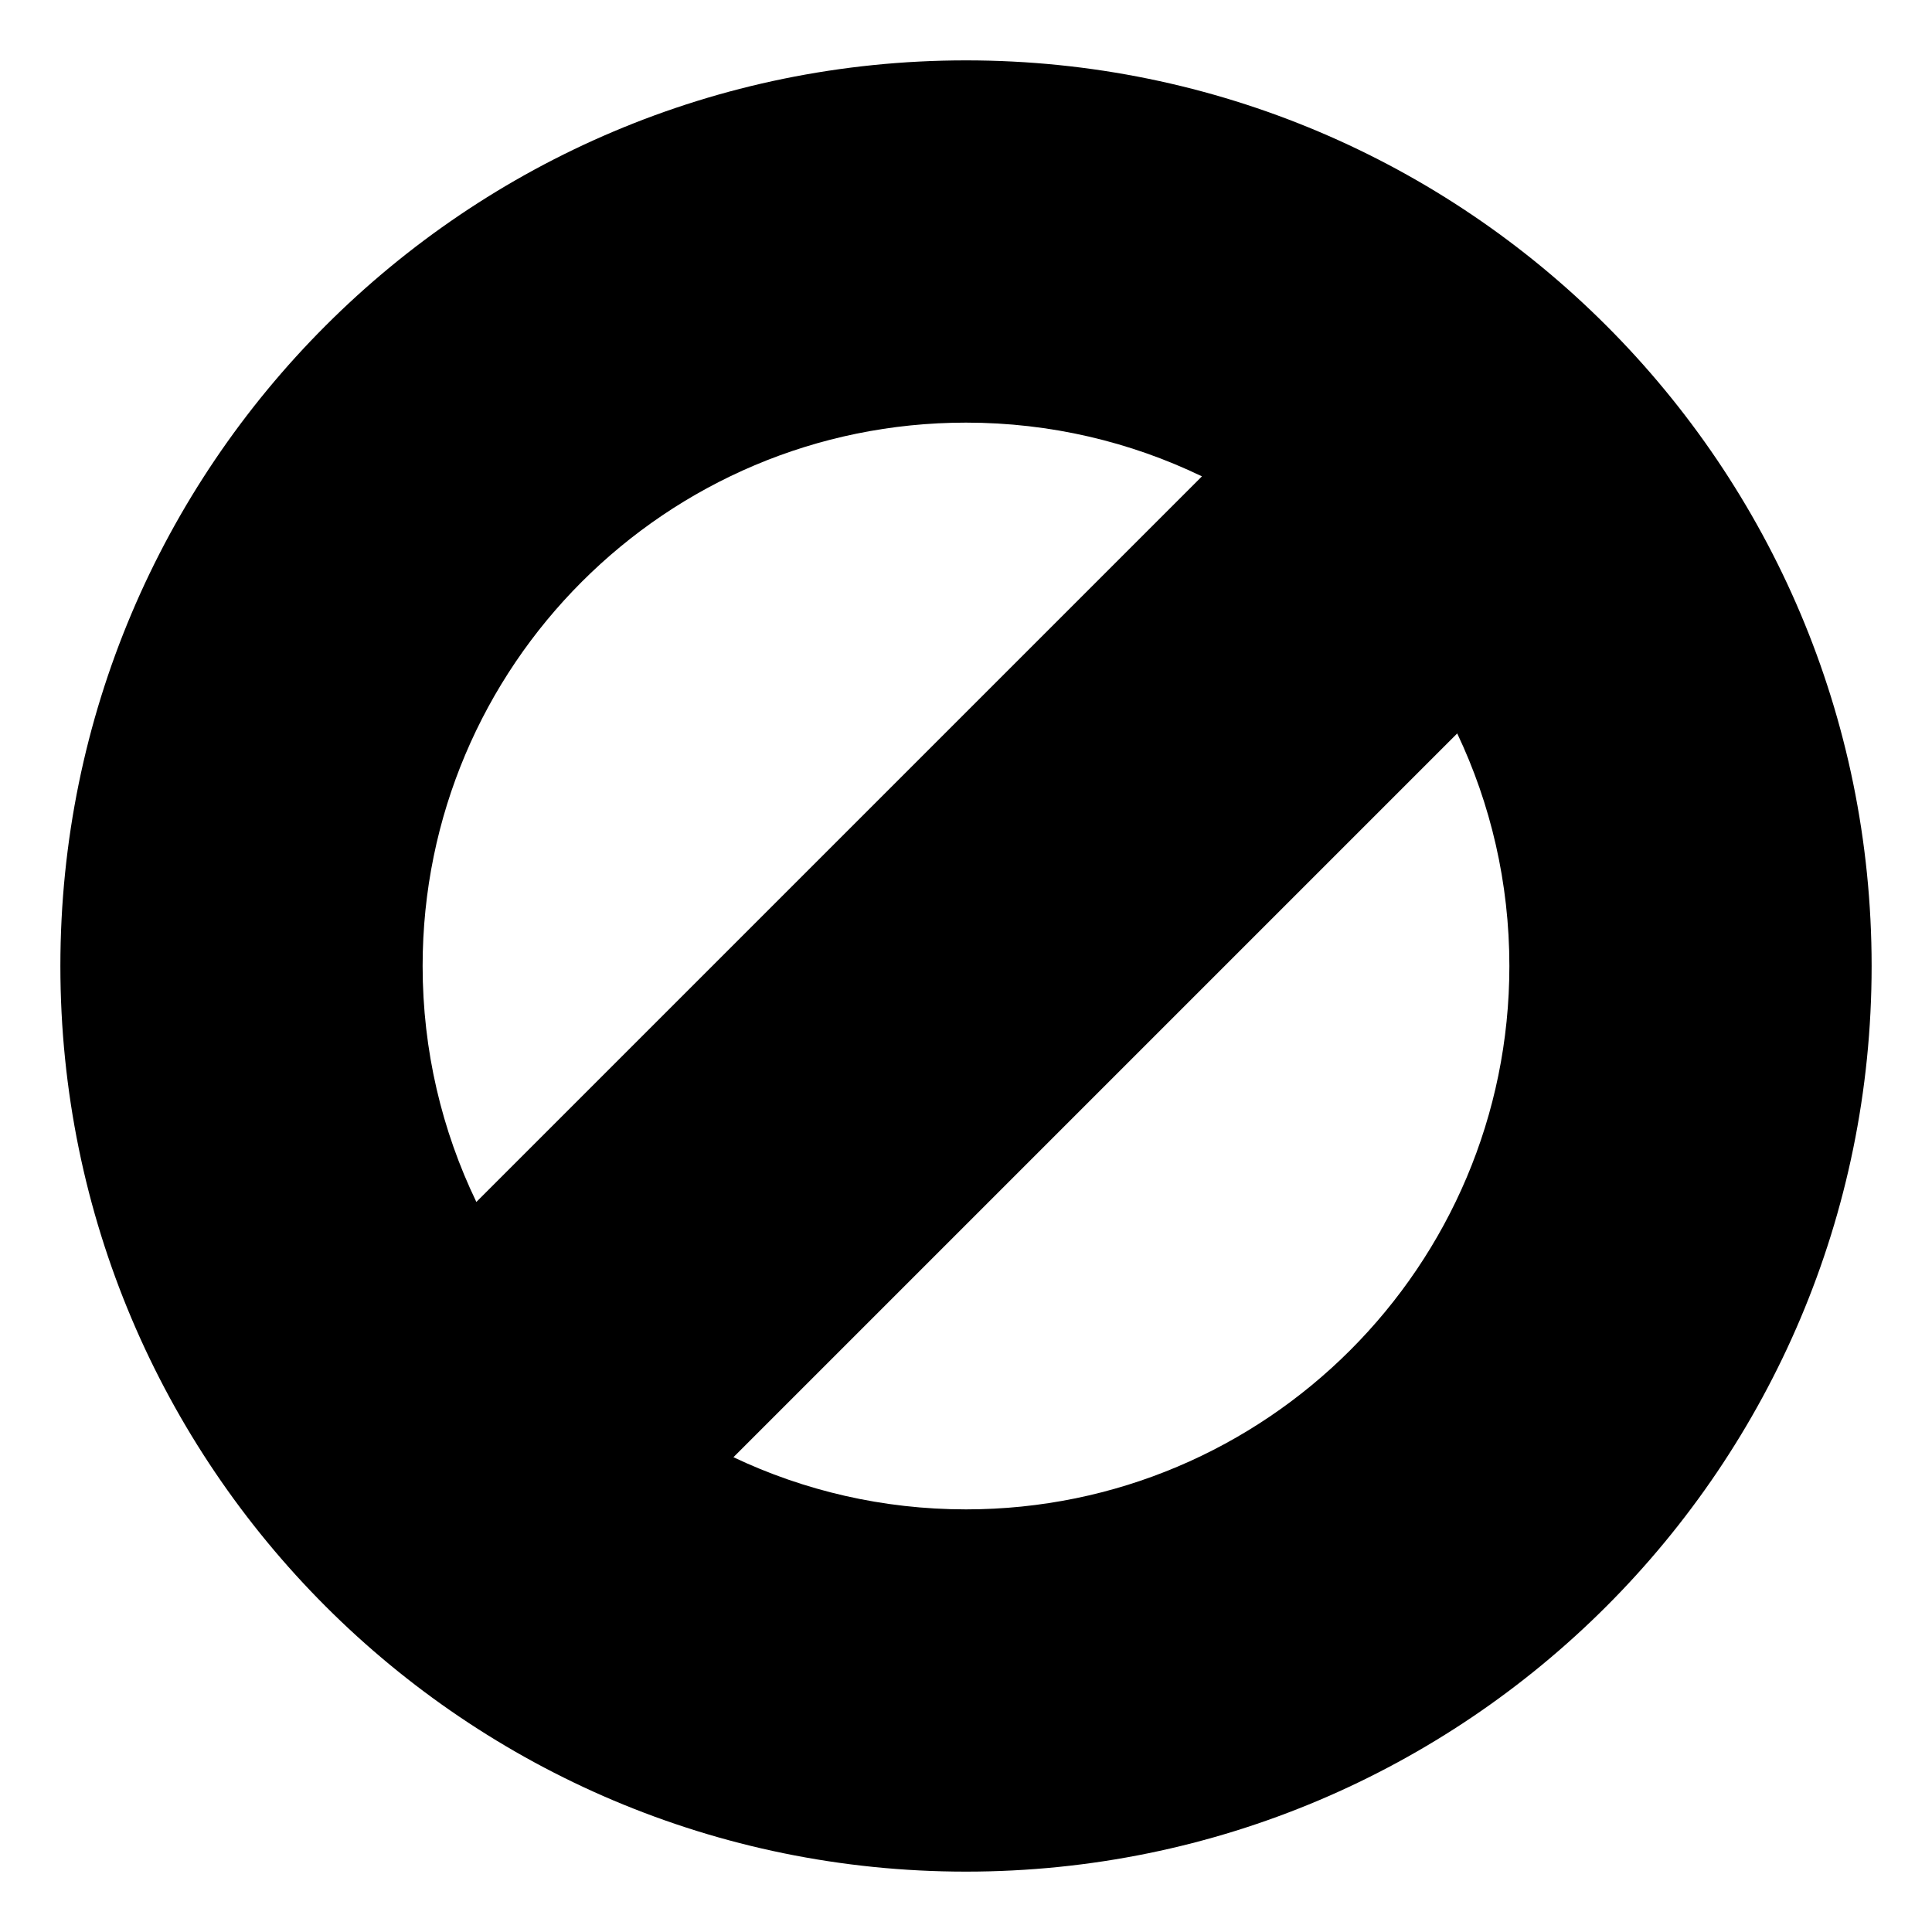
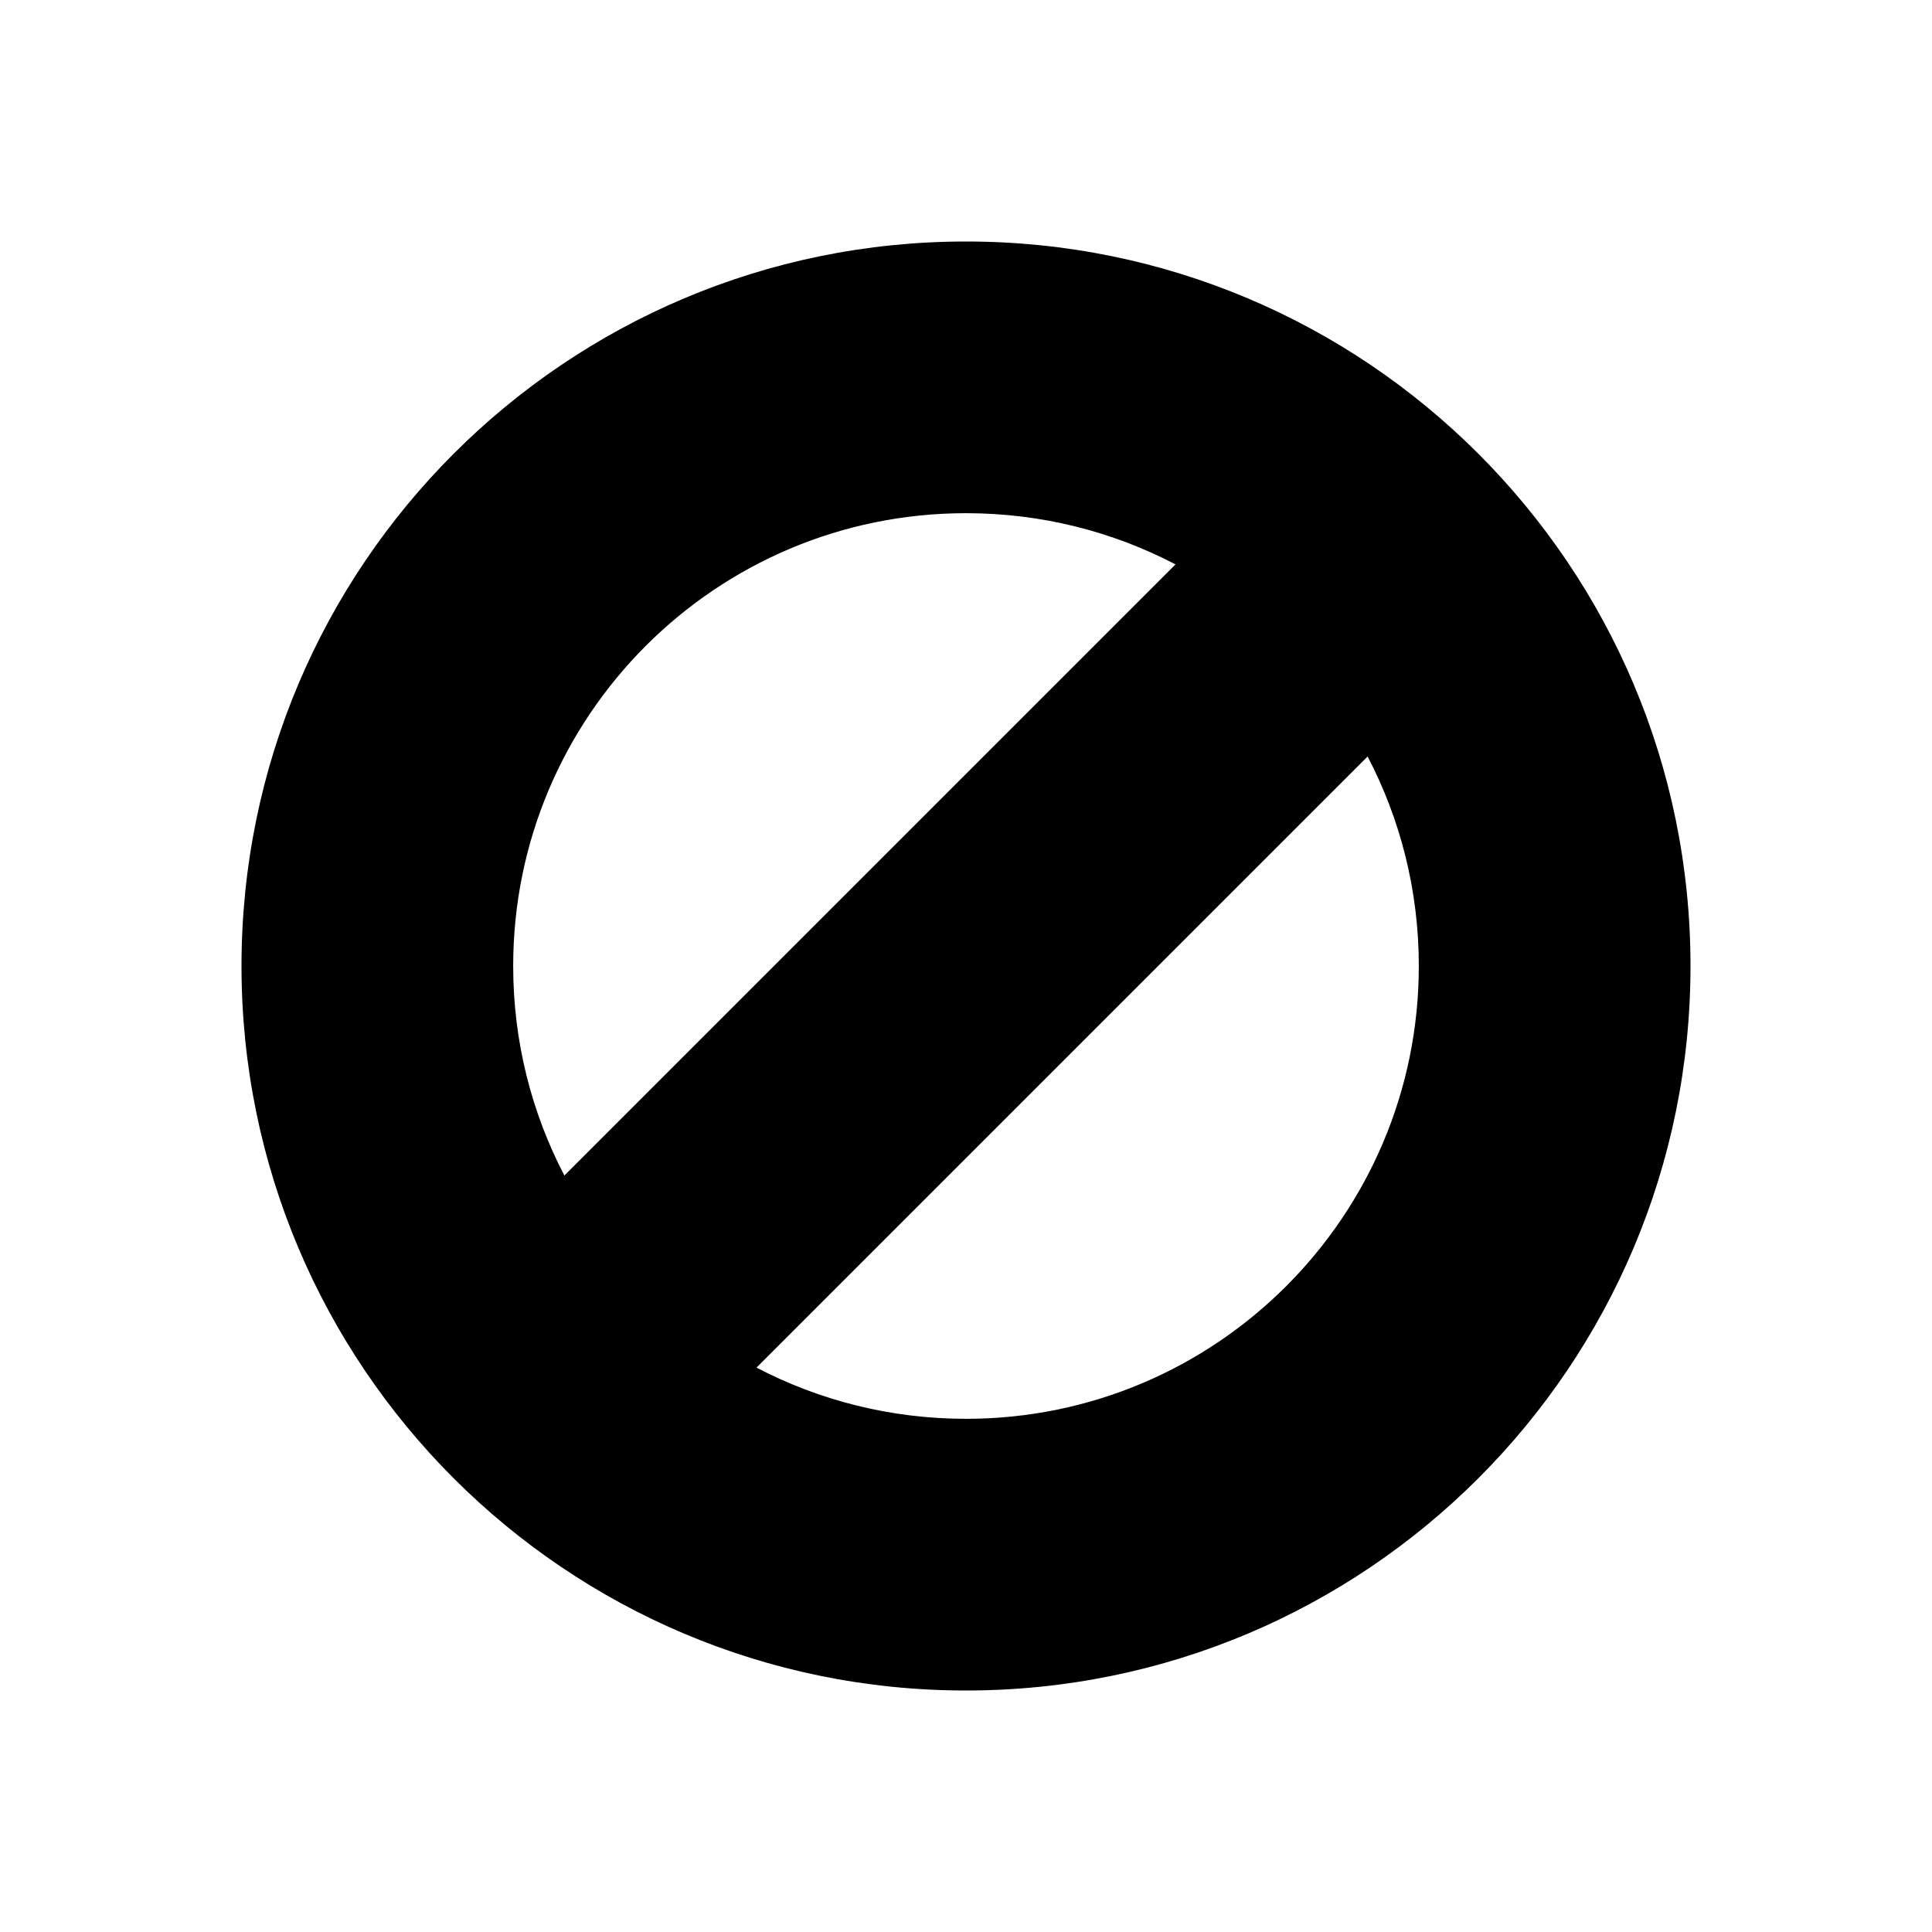
- <svg xmlns="http://www.w3.org/2000/svg" width="16px" height="16px" viewBox="0 0 16 16" version="1.1">
-   <g id="Glyphs-/-Not-Allowed" stroke="none" stroke-width="1" fill="none" fill-rule="evenodd">
-     <path d="M6.074,12.068 C6.658,12.345 7.311,12.5 8,12.5 C10.485,12.5 12.5,10.485 12.5,8 C12.5,7.311 12.345,6.658 12.068,6.074 L6.074,12.068 Z M3.945,9.954 L9.954,3.945 C9.363,3.66 8.7,3.5 8,3.5 C5.515,3.5 3.5,5.515 3.5,8 C3.5,8.7 3.66,9.363 3.945,9.954 Z M8,15.5 C3.858,15.5 0.5,12.142 0.5,8 C0.5,3.858 3.858,0.5 8,0.5 C12.142,0.5 15.5,3.858 15.5,8 C15.5,12.142 12.142,15.5 8,15.5 Z" fill="#000000" />
-   </g>
+ <svg xmlns="http://www.w3.org/2000/svg" width="16" height="16" viewBox="0 0 16 16" fill="none">
+   <path fill-rule="evenodd" clip-rule="evenodd" d="M11.75 8C11.75 10.071 10.071 11.75 8 11.75C7.374 11.75 6.784 11.597 6.265 11.326L11.326 6.265C11.597 6.784 11.75 7.374 11.75 8ZM4.674 9.735L9.735 4.674C9.216 4.403 8.626 4.25 8 4.25C5.929 4.25 4.25 5.929 4.25 8C4.25 8.626 4.403 9.216 4.674 9.735ZM14 8C14 11.314 11.314 14 8 14C4.686 14 2 11.314 2 8C2 4.686 4.686 2 8 2C11.314 2 14 4.686 14 8Z" fill="currentColor" />
</svg>
